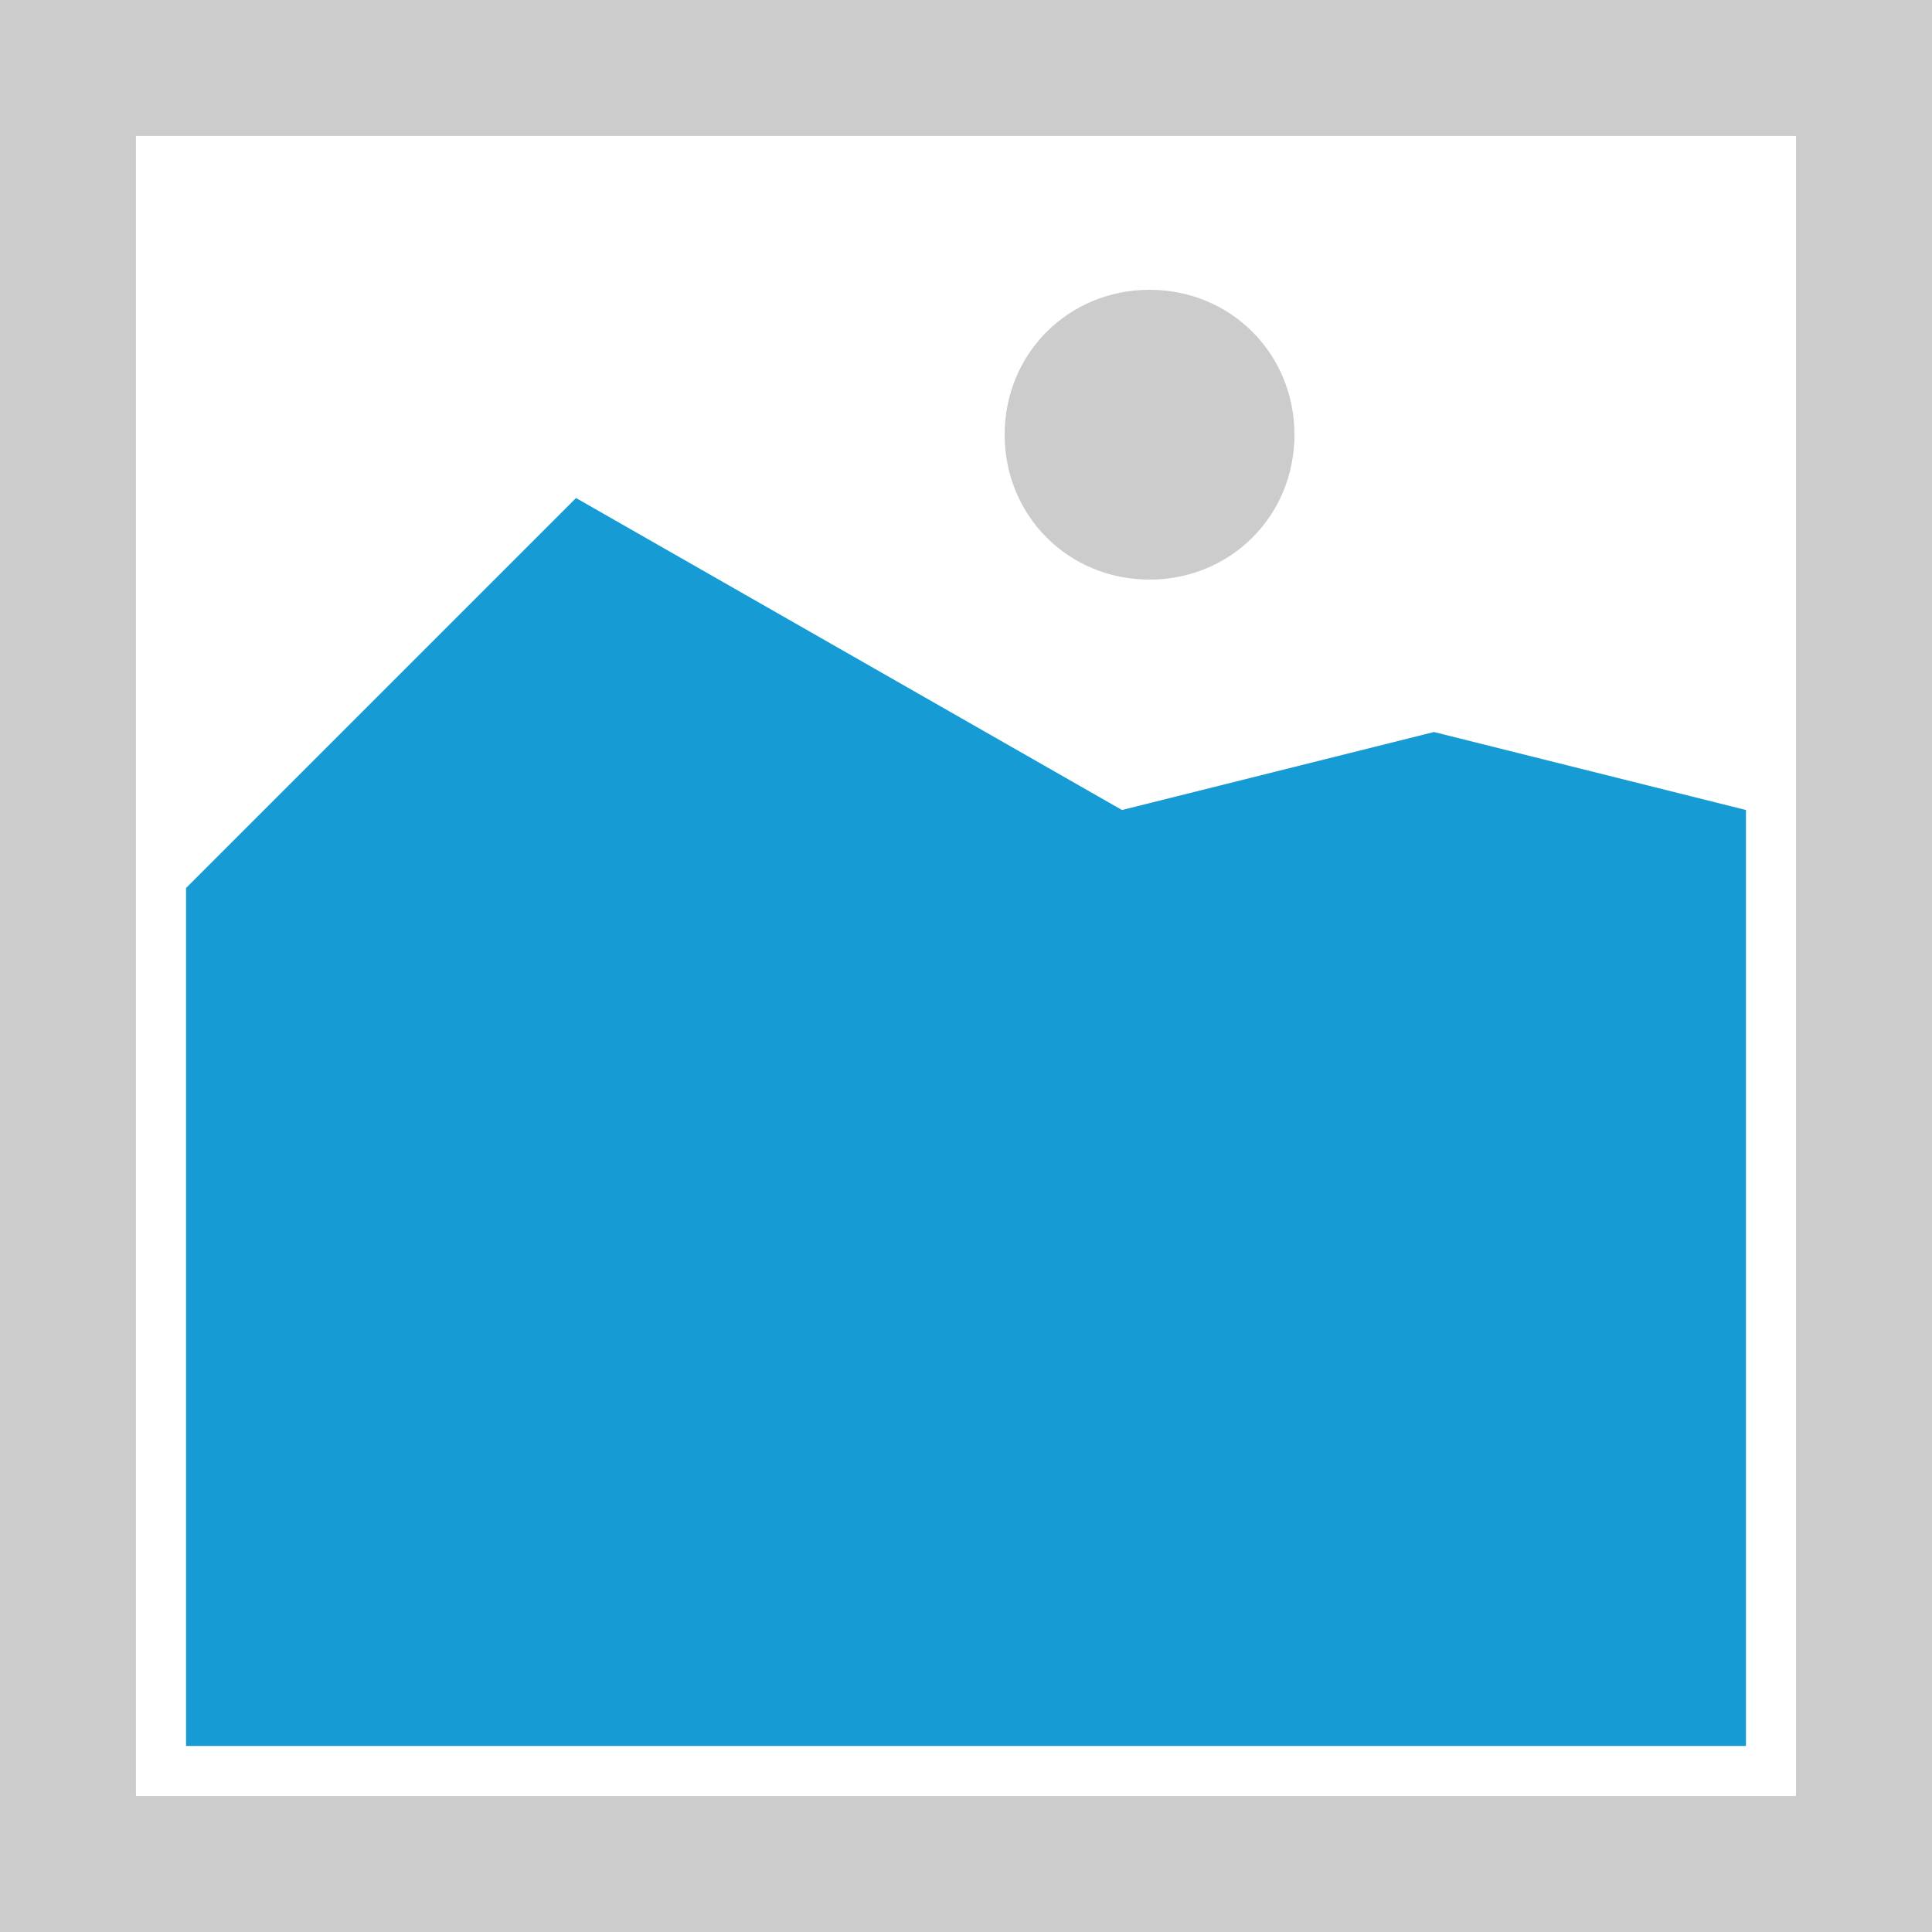
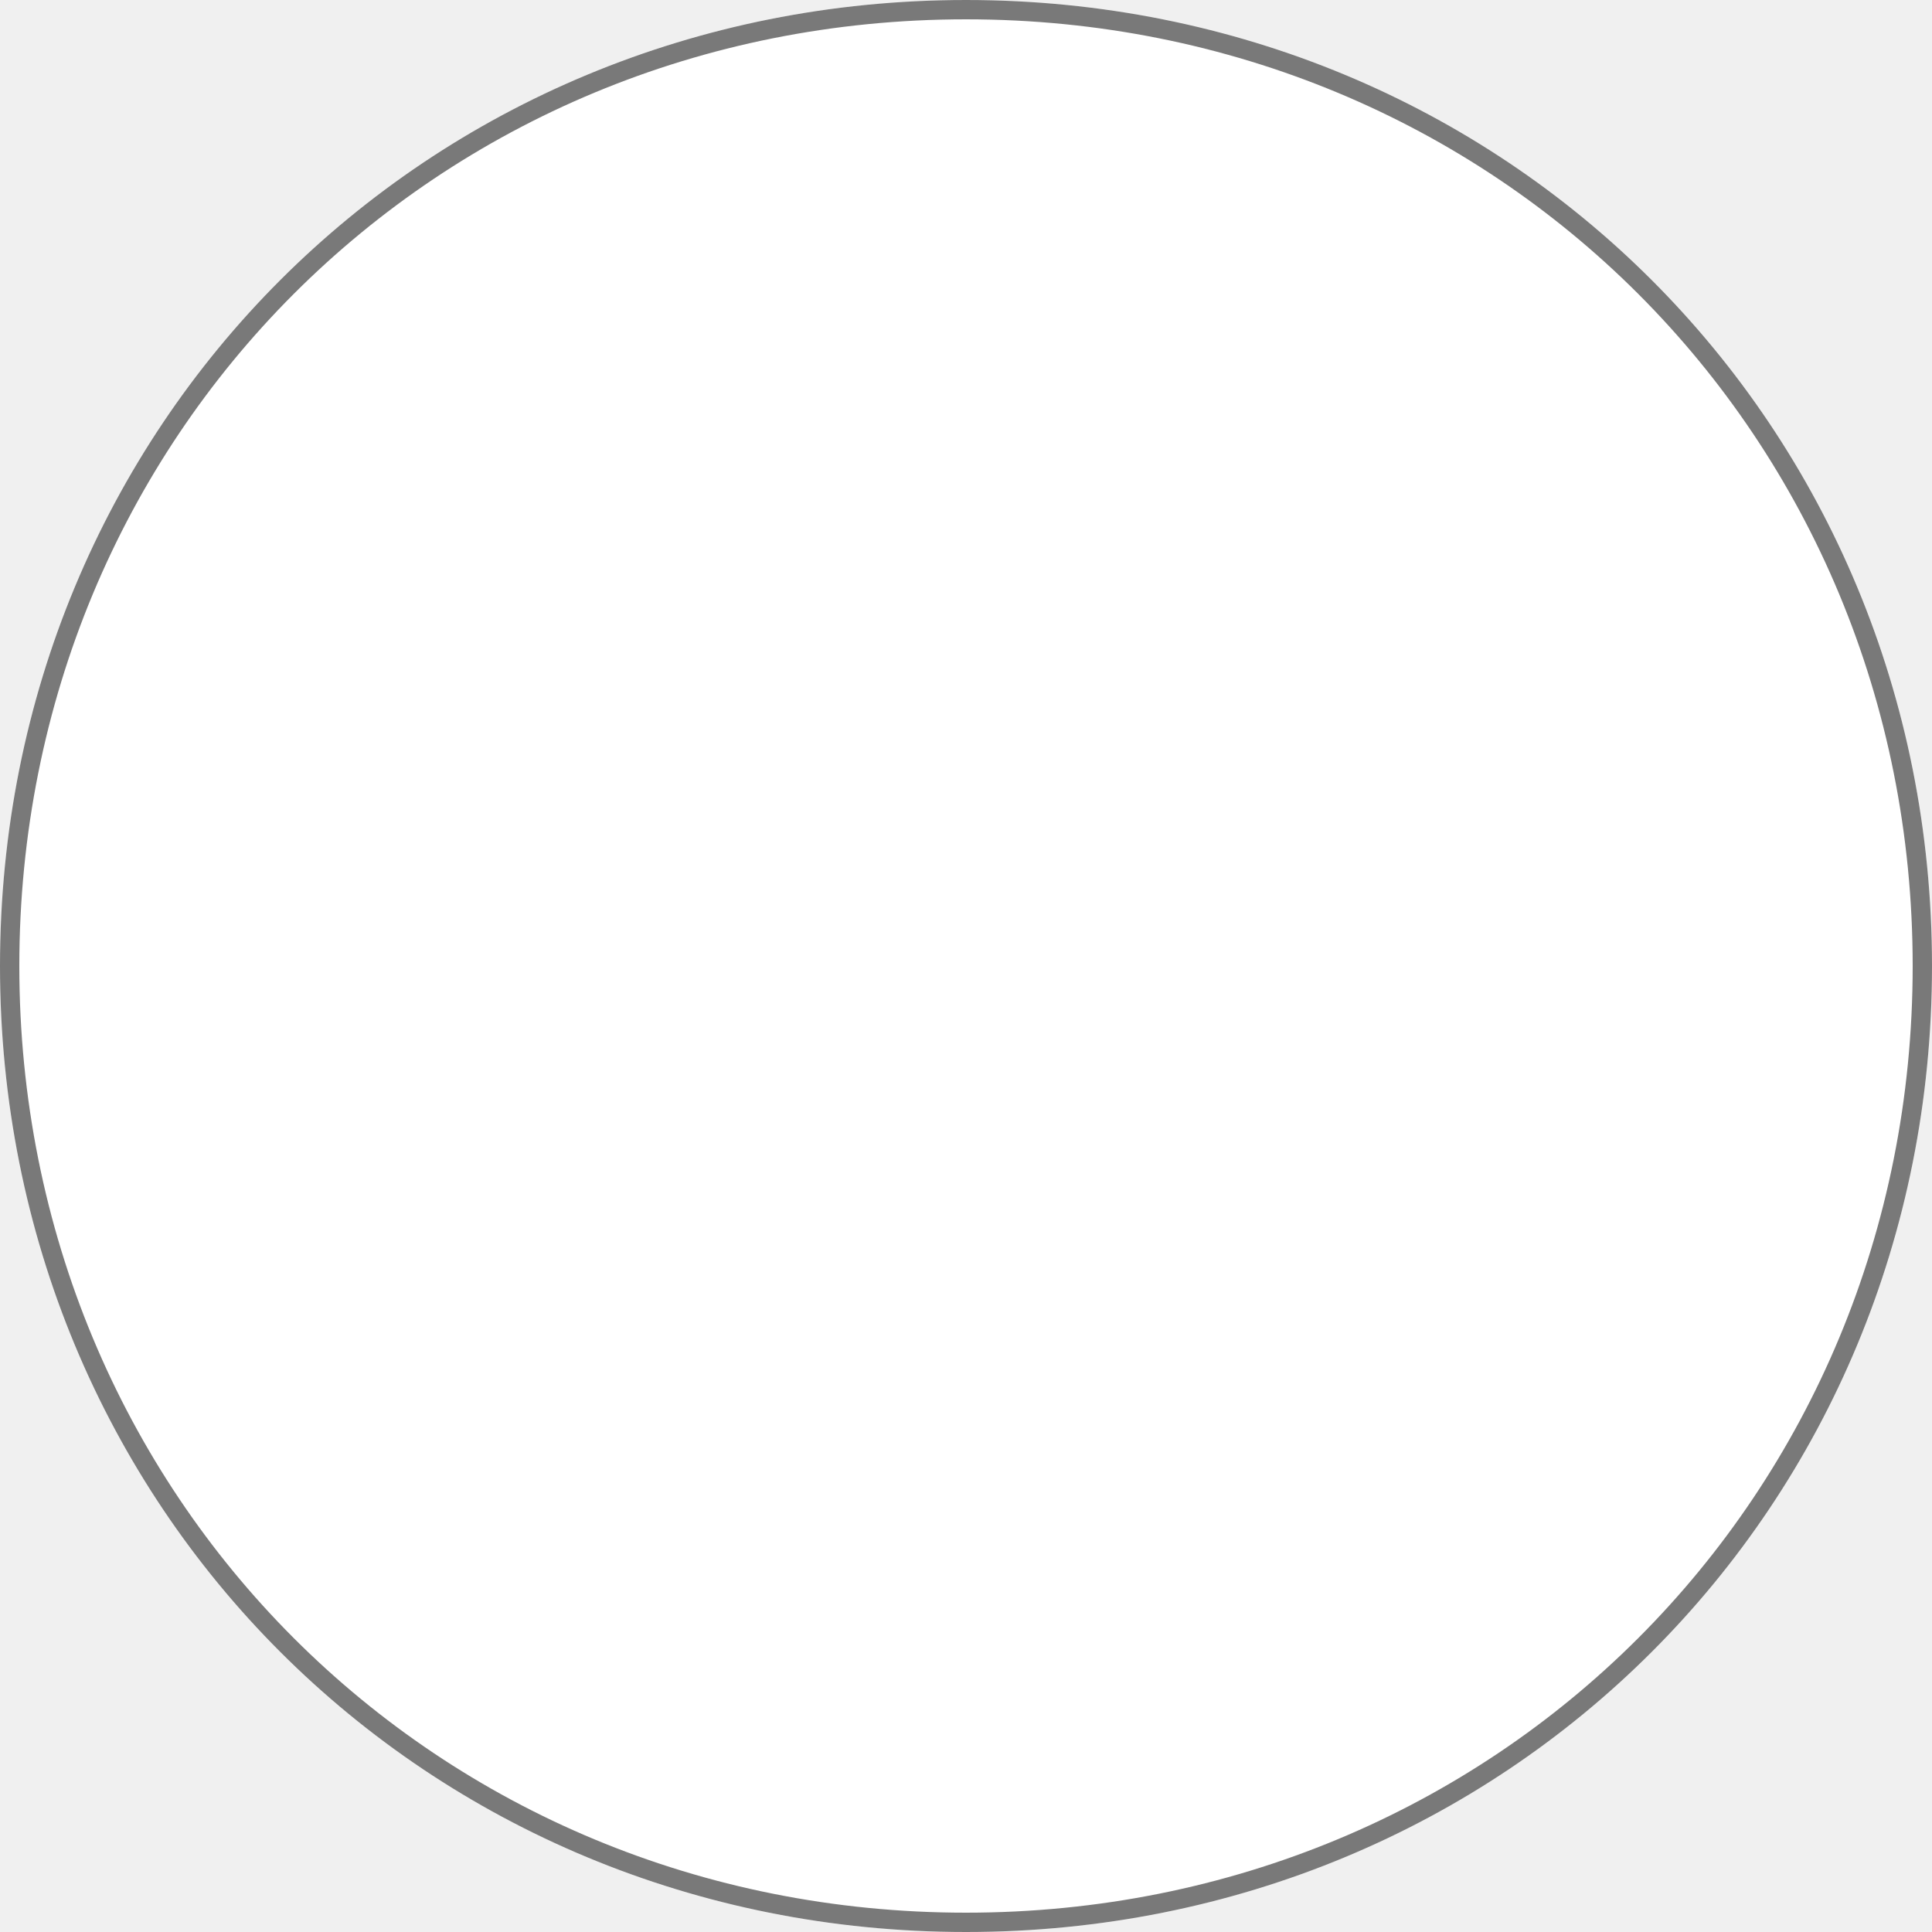
- <svg xmlns="http://www.w3.org/2000/svg" version="1.1" width="270px" height="270px">
-   <g transform="matrix(1 0 0 1 -55 -70 )">
-     <path d="M 55 70  L 325 70  L 325 340  L 55 340  L 55 70  " fill-rule="nonzero" fill="#cccccc" stroke="none" />
-     <path d="M 74 89  L 306 89  L 306 321  L 74 321  L 74 89  " fill-rule="nonzero" fill="#ffffff" stroke="none" />
-     <path d="M 215.65 151  C 204.31 151  195.4 142.09  195.4 130.75  C 195.4 119.41  204.31 110.5  215.65 110.5  C 226.99 110.5  235.9 119.41  235.9 130.75  C 235.9 142.09  226.99 151  215.65 151  " fill-rule="nonzero" fill="#cccccc" stroke="none" />
-     <path d="M 81 314  L 81 194.1  L 135.5 139.6  L 211.8 183.2  L 255.4 172.3  L 299 183.2  L 299 314  L 81 314  " fill-rule="nonzero" fill="#169bd5" stroke="none" />
+ <svg xmlns="http://www.w3.org/2000/svg" version="1.1" width="100px" height="100px">
+   <g transform="matrix(1 0 0 1 -40 -474 )">
+     <path d="M 90 474  C 118 474  140 496  140 524  C 140 552  118 574  90 574  C 62 574  40 552  40 524  C 40 496  62 474  90 474  Z " fill-rule="nonzero" fill="#ffffff" stroke="none" />
+     <path d="M 90 474.5  C 117.72 474.5  139.5 496.28  139.5 524  C 139.5 551.72  117.72 573.5  90 573.5  C 62.28 573.5  40.5 551.72  40.5 524  C 40.5 496.28  62.28 474.5  90 474.5  Z " stroke-width="1" stroke="#797979" fill="none" />
  </g>
</svg>
